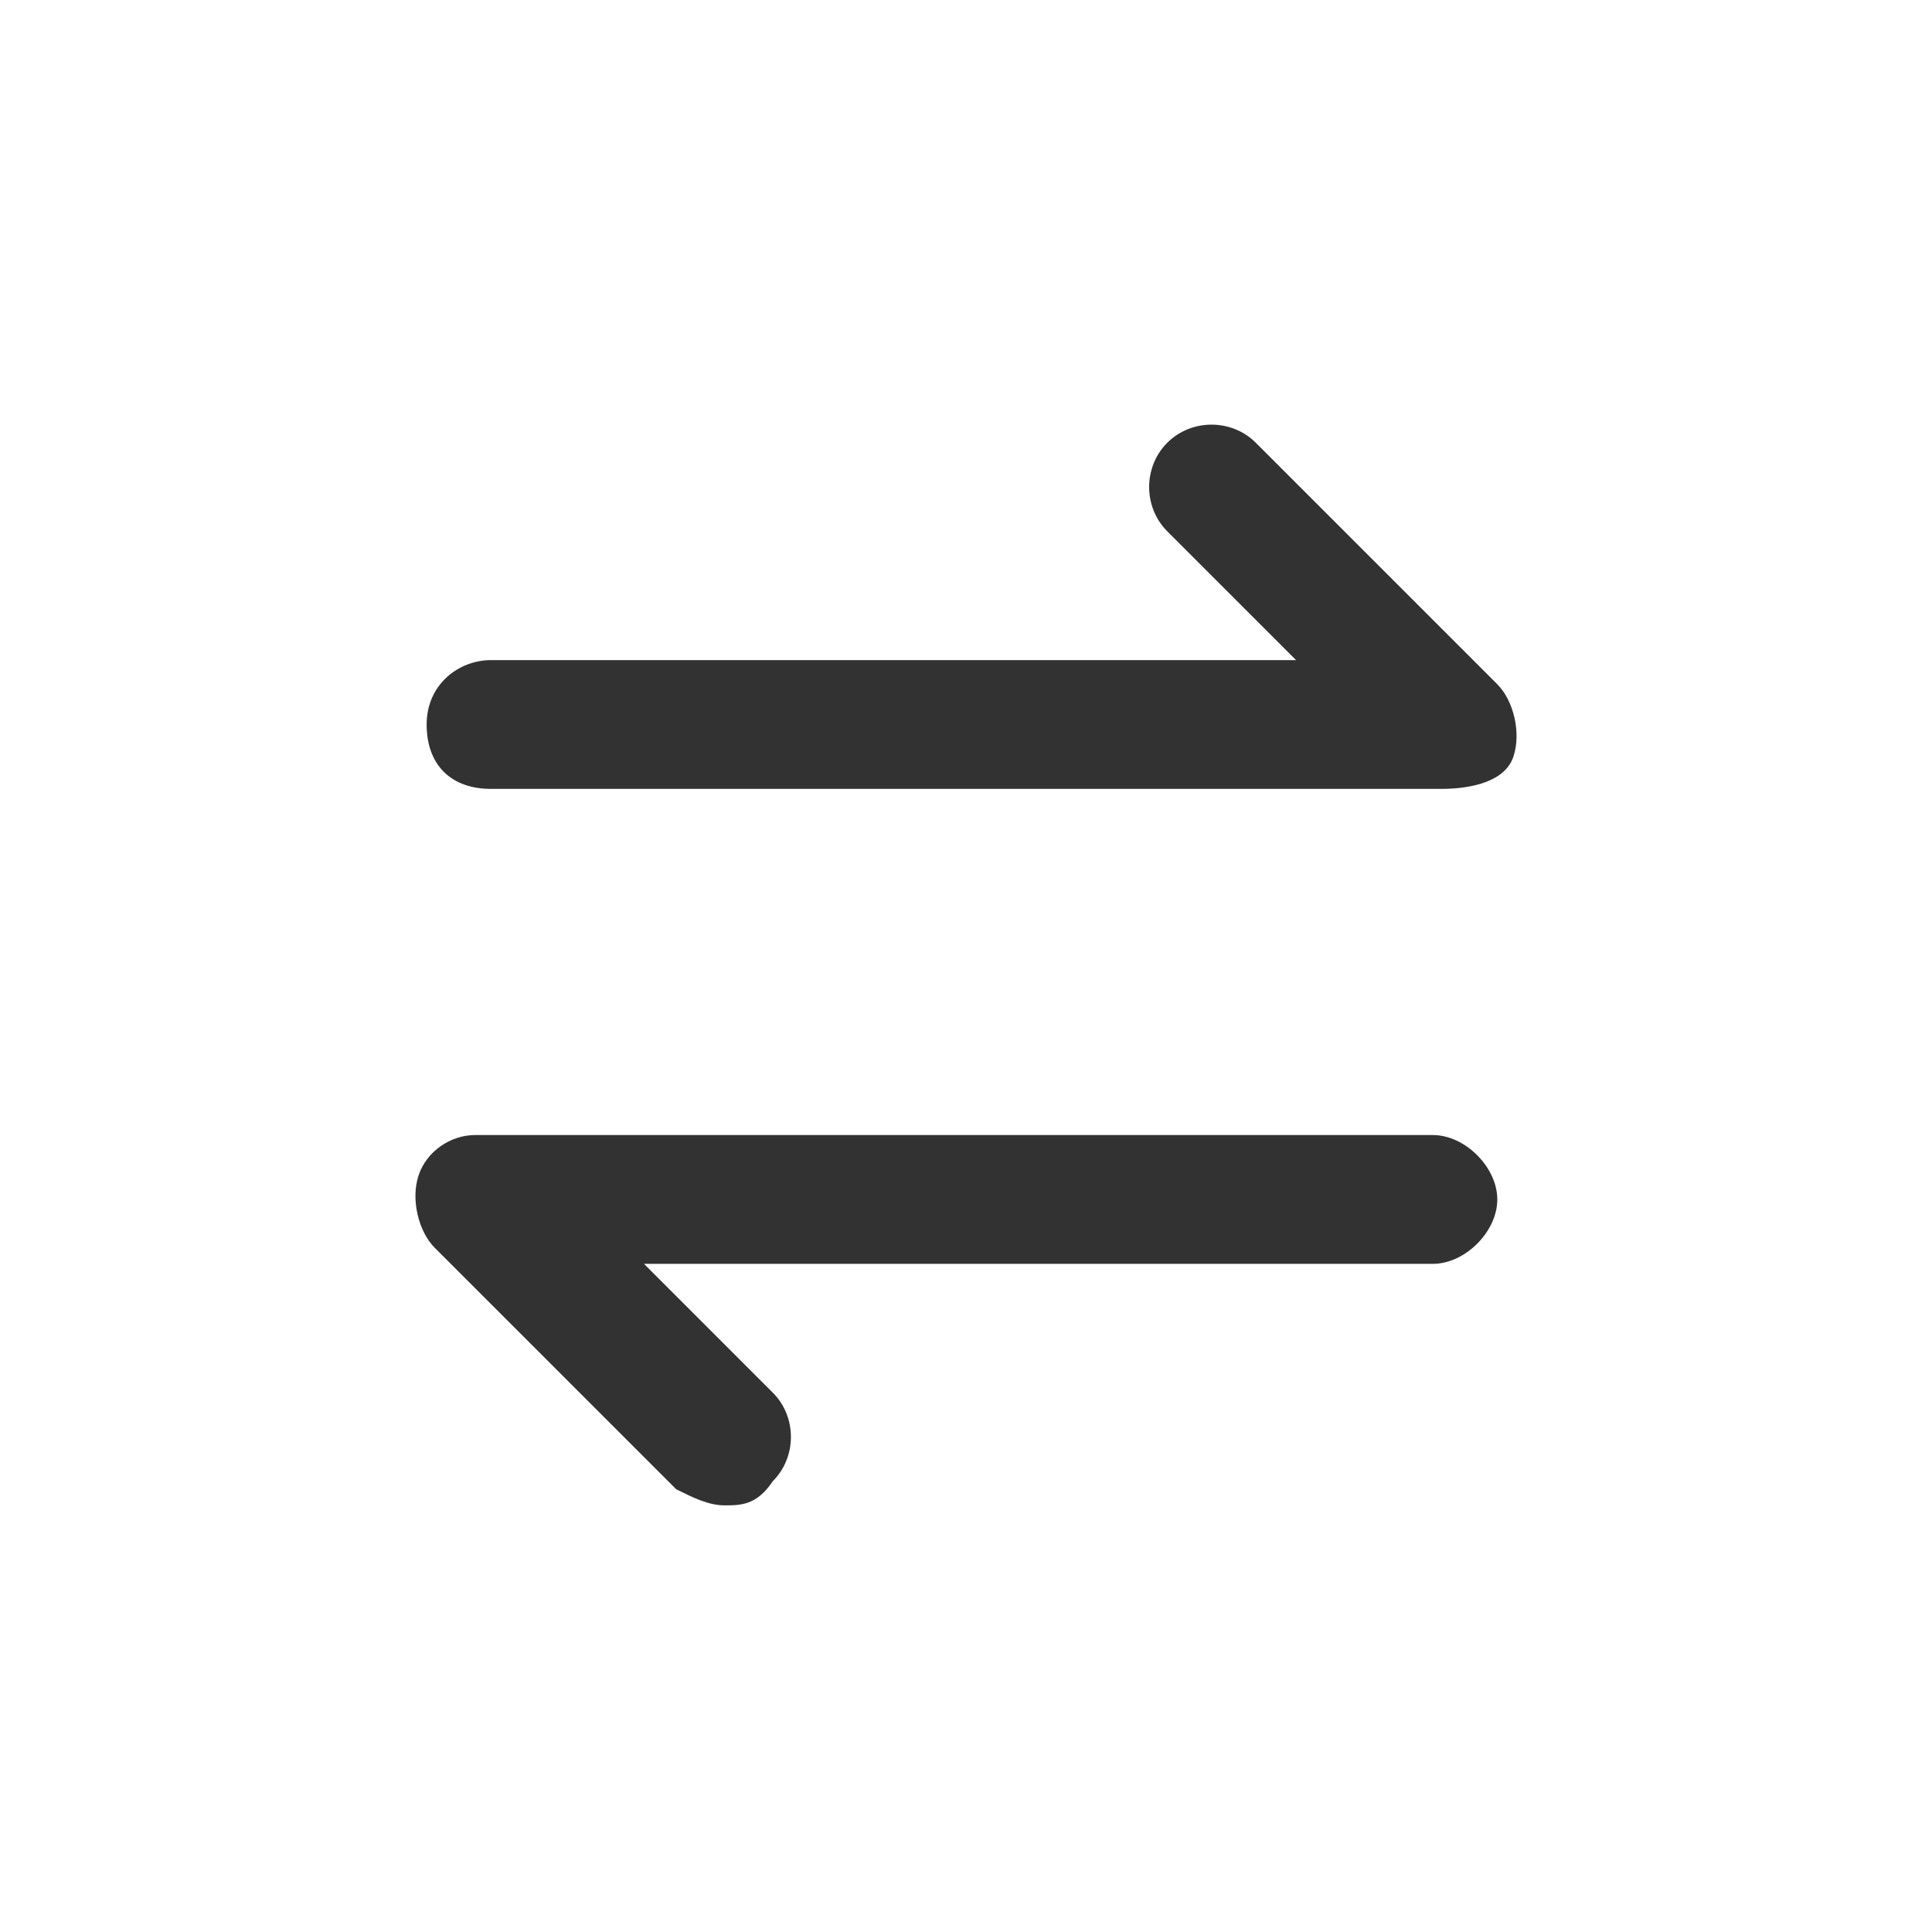
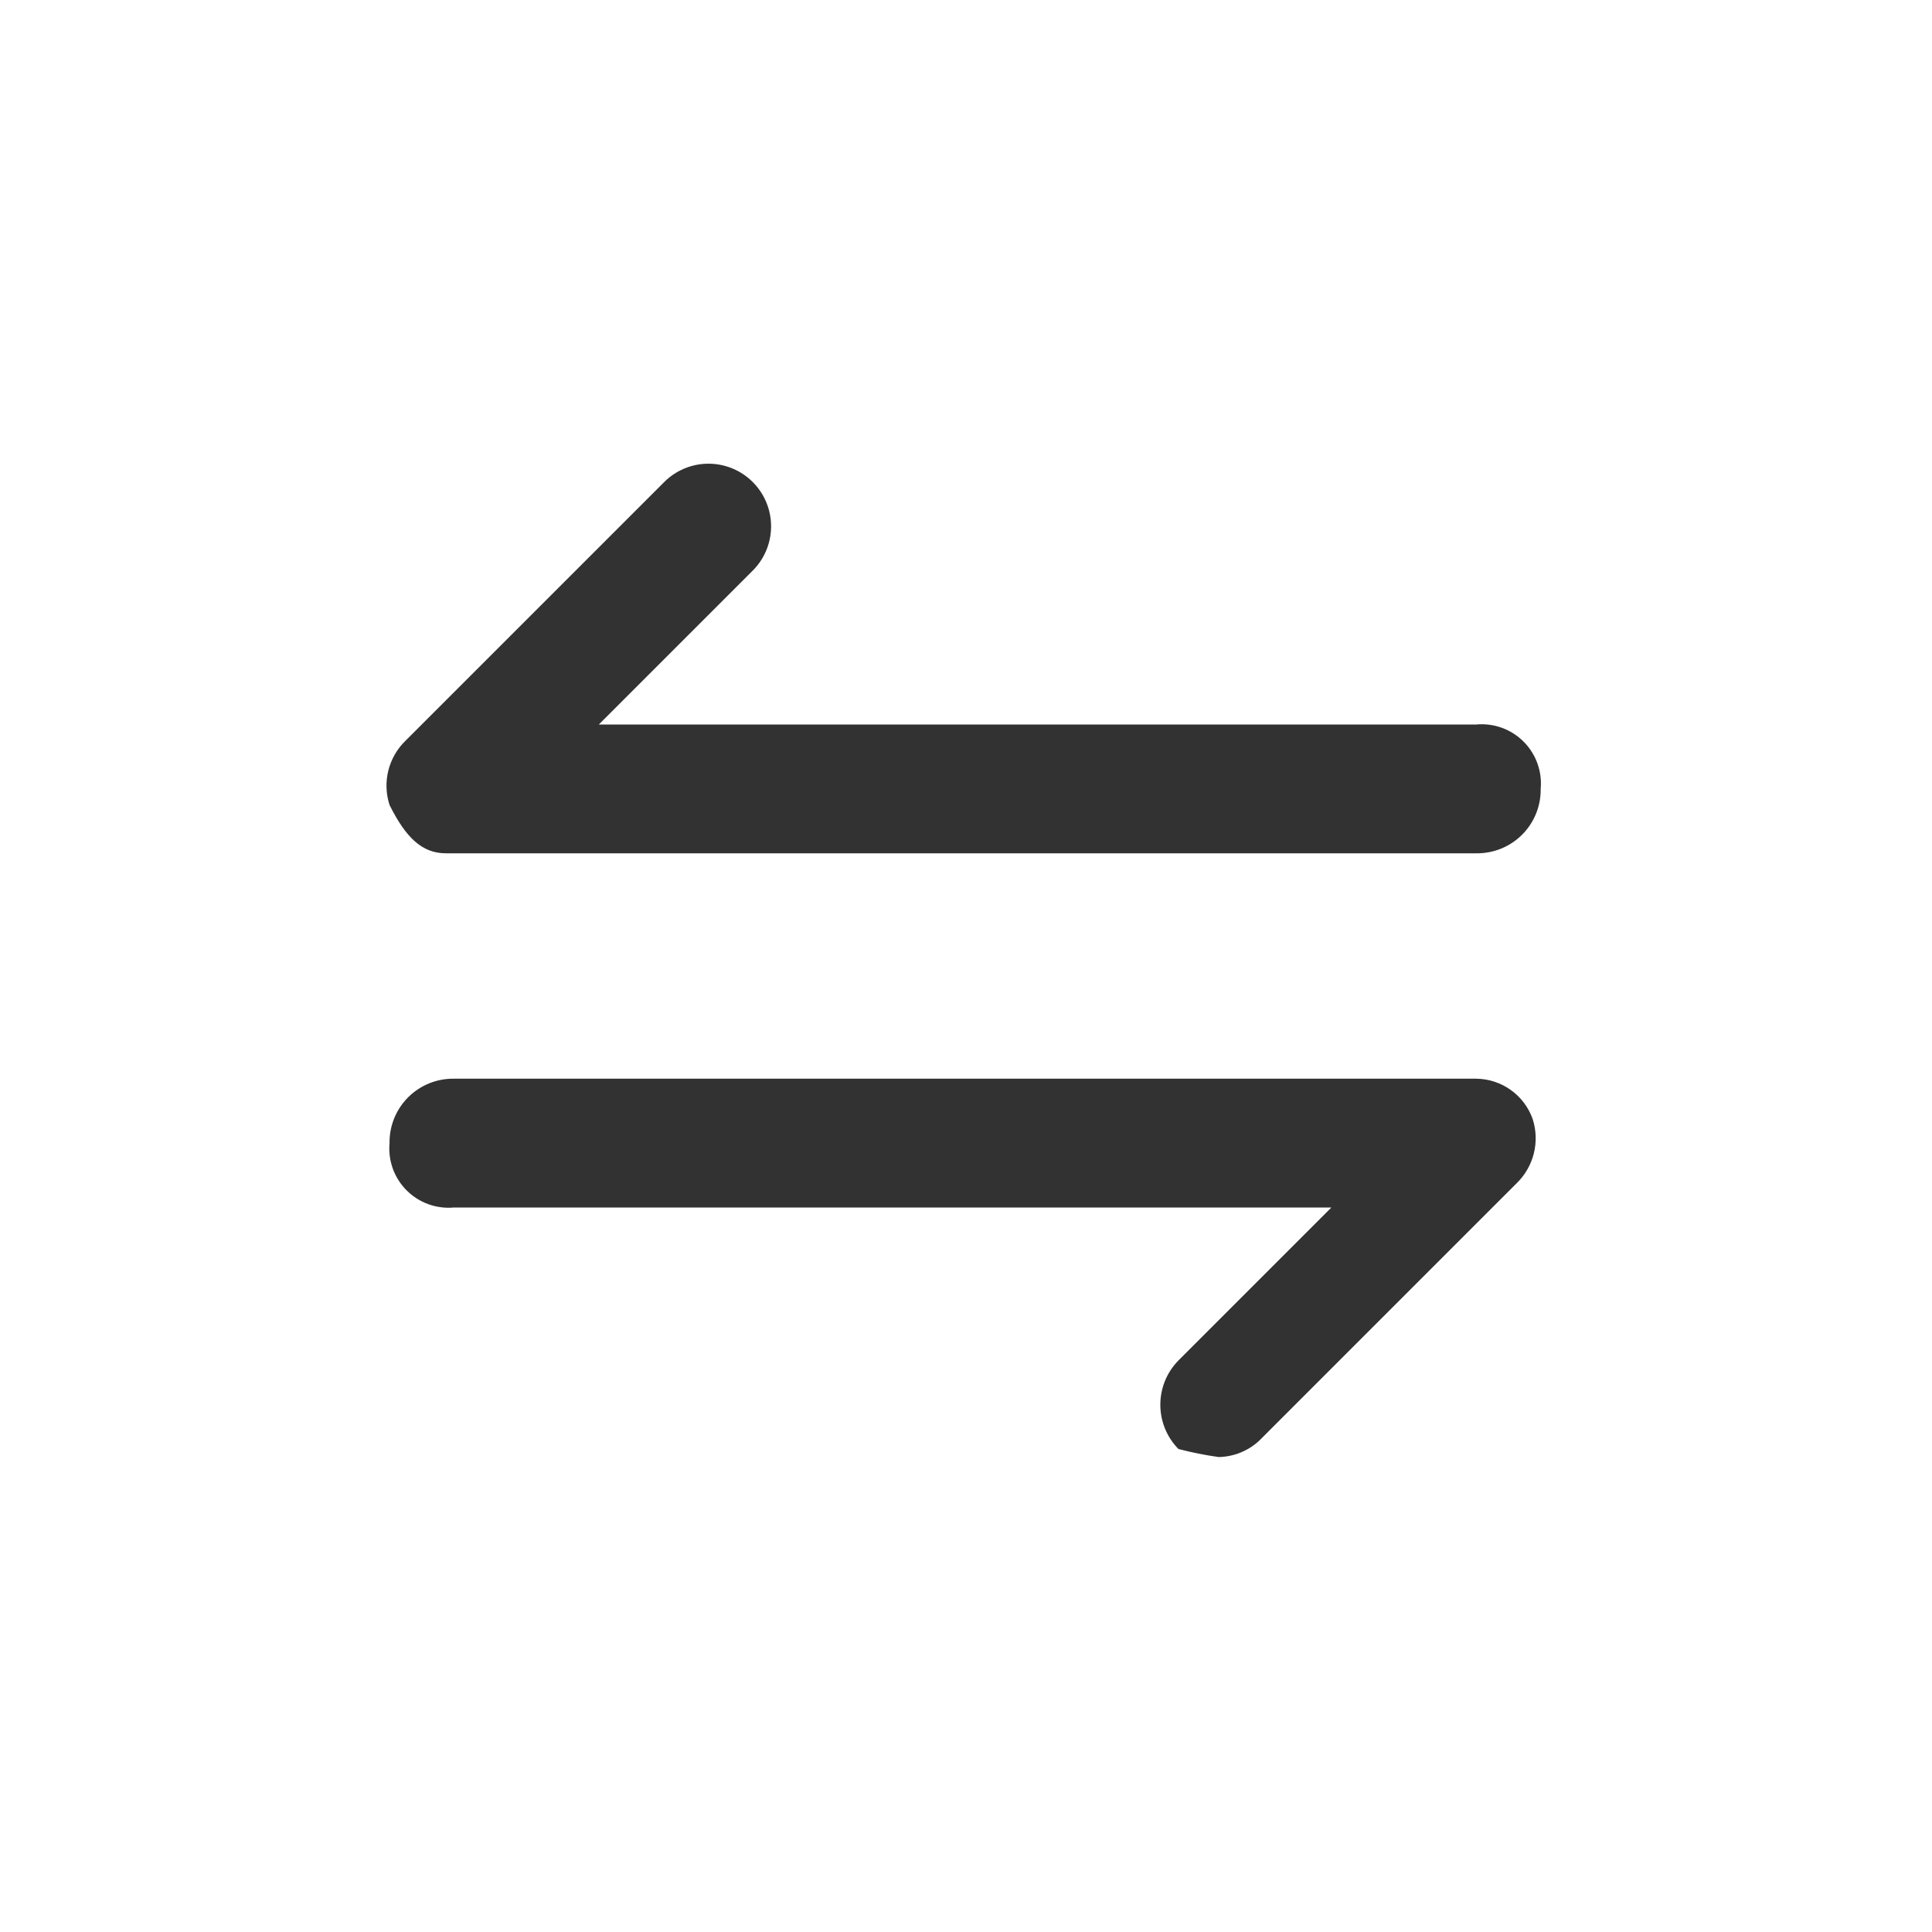
- <svg xmlns="http://www.w3.org/2000/svg" version="1.1" id="Layer_1" x="0px" y="0px" viewBox="0 0 24 24" style="enable-background: new 0 0 24 24;" xml:space="preserve">
-   <style type="text/css">
-   .st0 { fill: none; }
-   .st1 { fill: #323232; }
- </style>
-   <g>
-     <g>
-       <path class="st1" d="M17.9,9.8H6.1C5.6,9.8,5.3,9.5,5.3,9s0.4-0.8,0.8-0.8h10l-1.6-1.6c-0.3-0.3-0.3-0.8,0-1.1    c0.3-0.3,0.8-0.3,1.1,0l3,3c0.2,0.2,0.3,0.6,0.2,0.9S18.3,9.8,17.9,9.8z" />
-     </g>
-     <g>
-       <path class="st1" d="M9,18.7c-0.2,0-0.4-0.1-0.6-0.2l-3-3c-0.2-0.2-0.3-0.6-0.2-0.9c0.1-0.3,0.4-0.5,0.7-0.5h11.9    c0.4,0,0.8,0.4,0.8,0.8s-0.4,0.8-0.8,0.8H8l1.6,1.6c0.3,0.3,0.3,0.8,0,1.1C9.4,18.7,9.2,18.7,9,18.7z" />
-     </g>
-   </g>
+ <svg xmlns="http://www.w3.org/2000/svg" id="Layer_1" data-name="Layer 1" width="8.467mm" height="8.467mm" viewBox="0 0 24 24">
+   <defs>
+     <style>.cls-1{fill:#323232;}</style>
+   </defs>
+   <path class="cls-1" d="M5.539,10.6h12.8a.789.789,0,0,0,.8-.8.736.736,0,0,0-.8-.8h-10.9l1.9-1.9a.778.778,0,1,0-1.1-1.1l-3.2,3.2a.778.778,0,0,0-.2.8C5.039,10.4,5.239,10.6,5.539,10.6Z" />
+   <path class="cls-1" d="M15.139,18.1a.764.764,0,0,0,.5-.2l3.2-3.2a.778.778,0,0,0,.2-.8.752.752,0,0,0-.7-.5h-12.7a.789.789,0,0,0-.8.8.736.736,0,0,0,.8.8h10.9l-1.9,1.9a.785.785,0,0,0,0,1.1A4.331,4.331,0,0,0,15.139,18.1Z" />
</svg>
